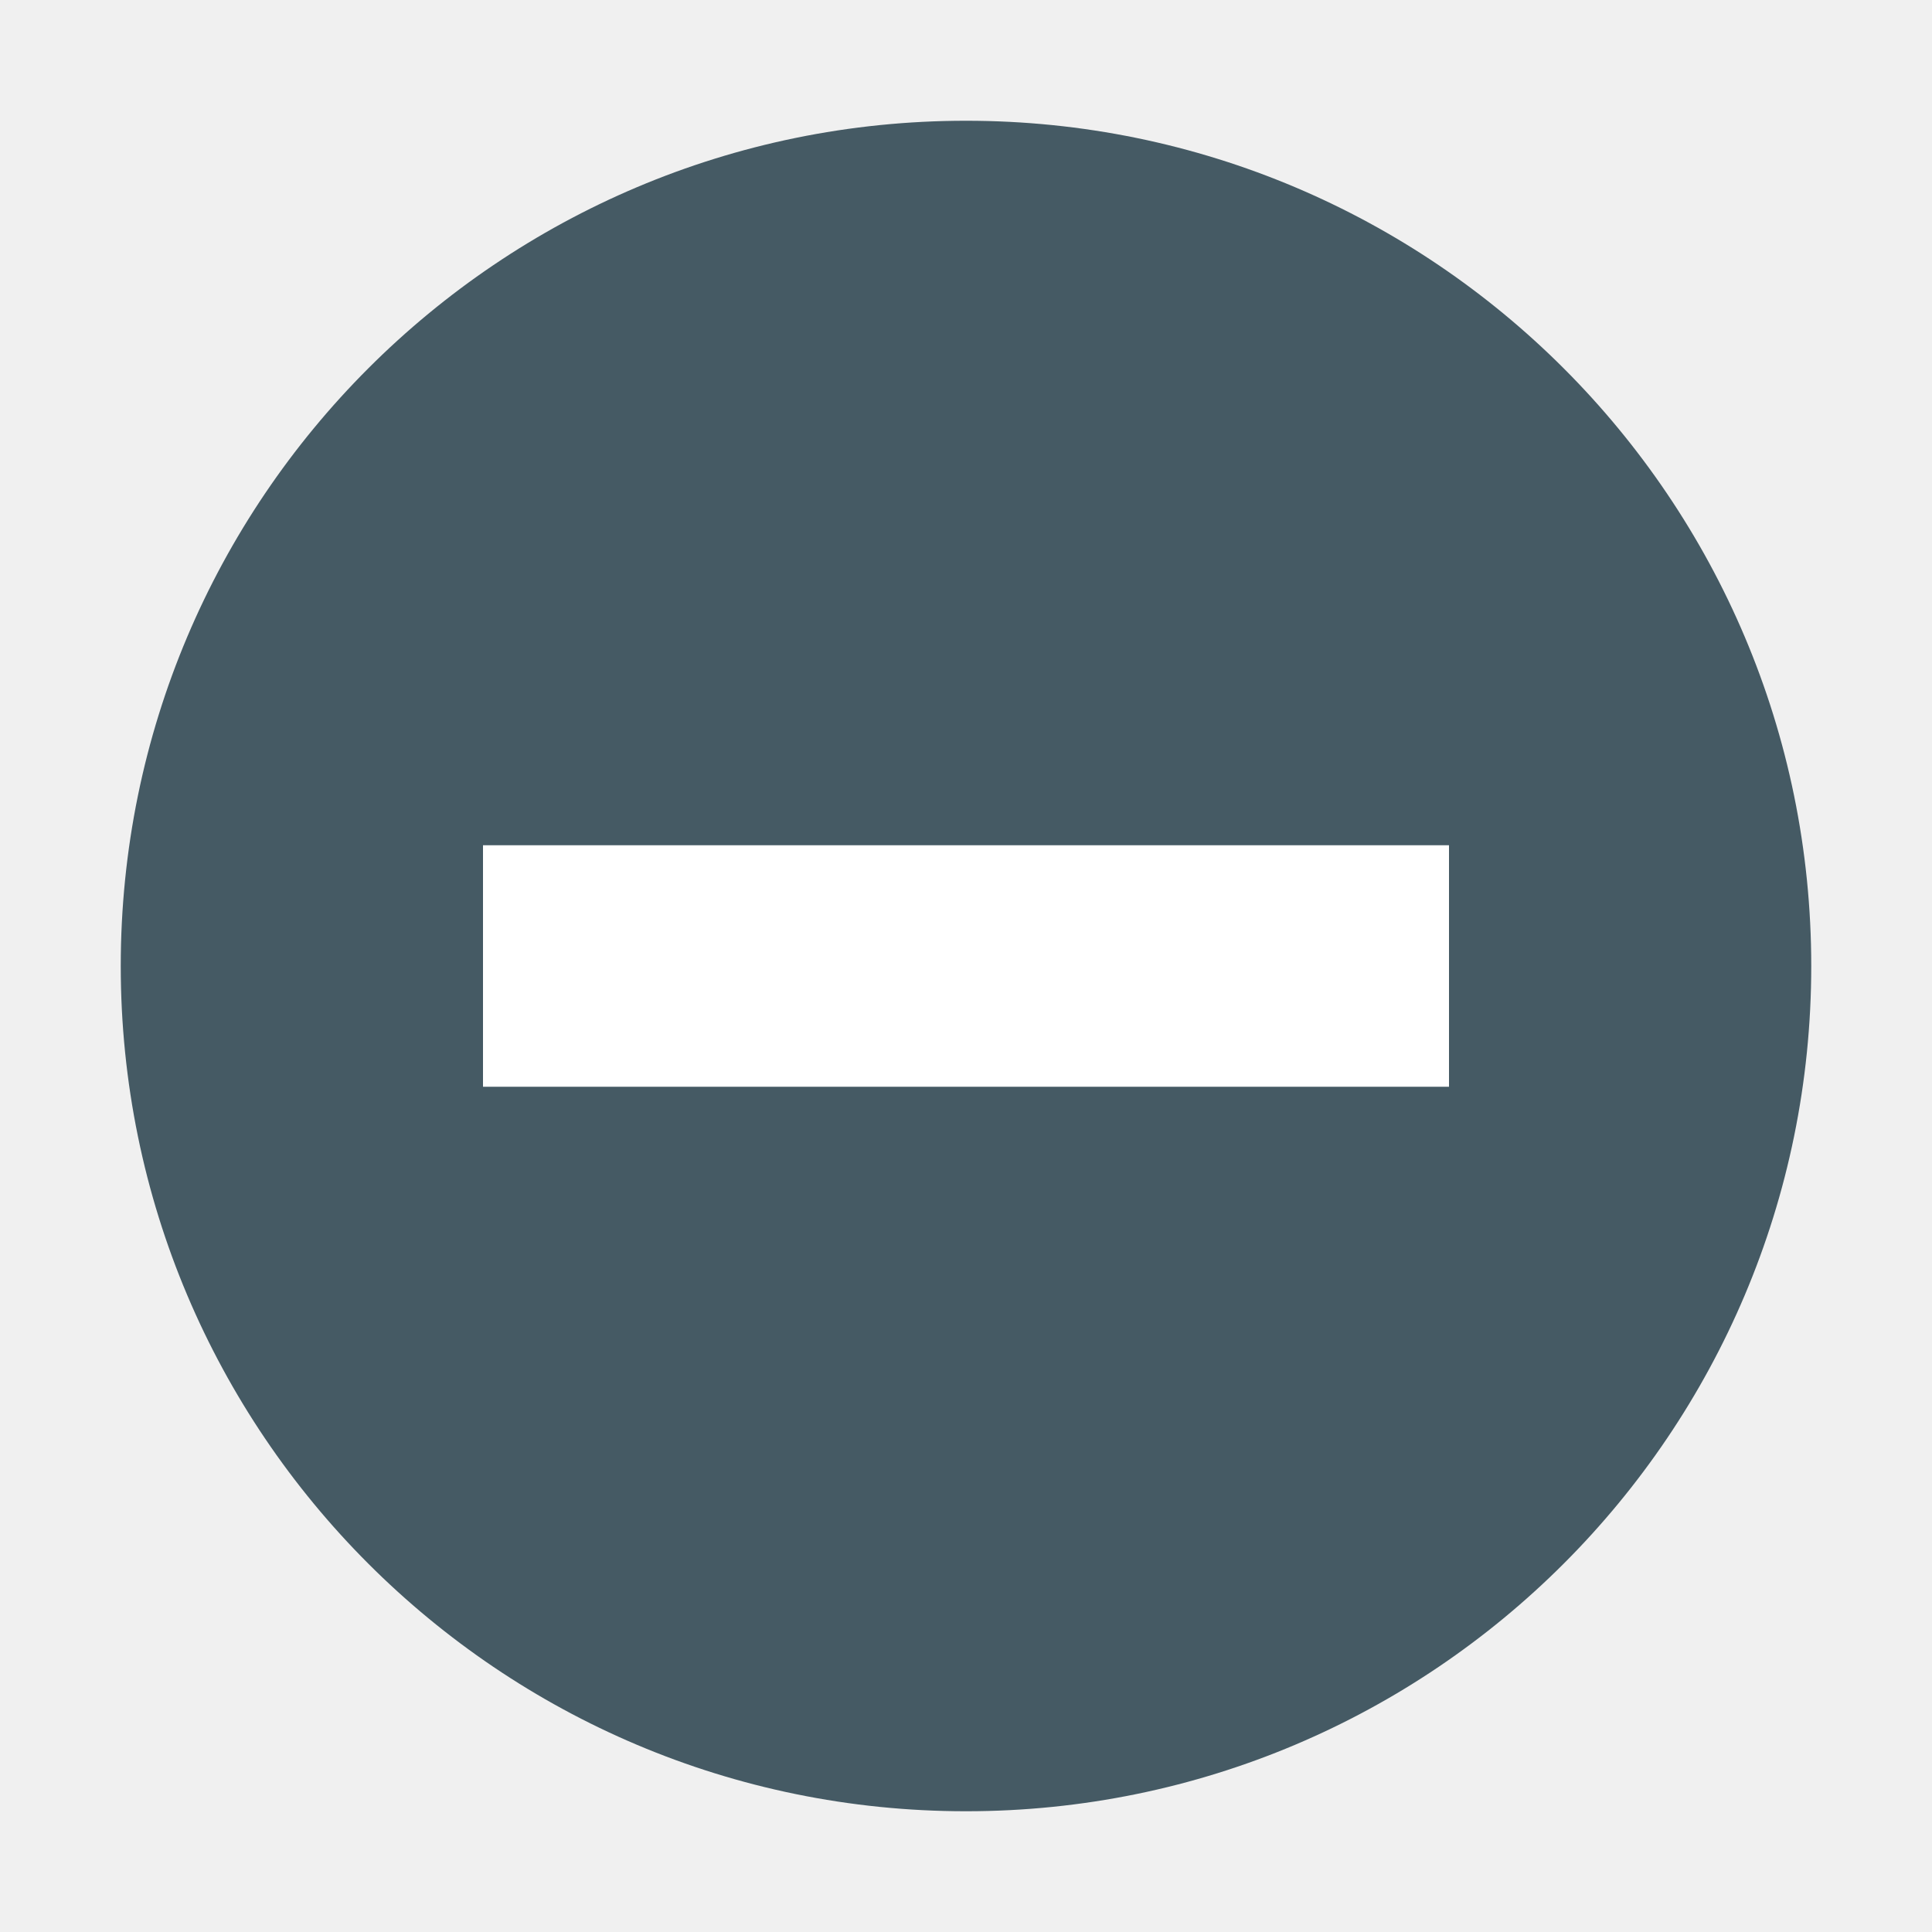
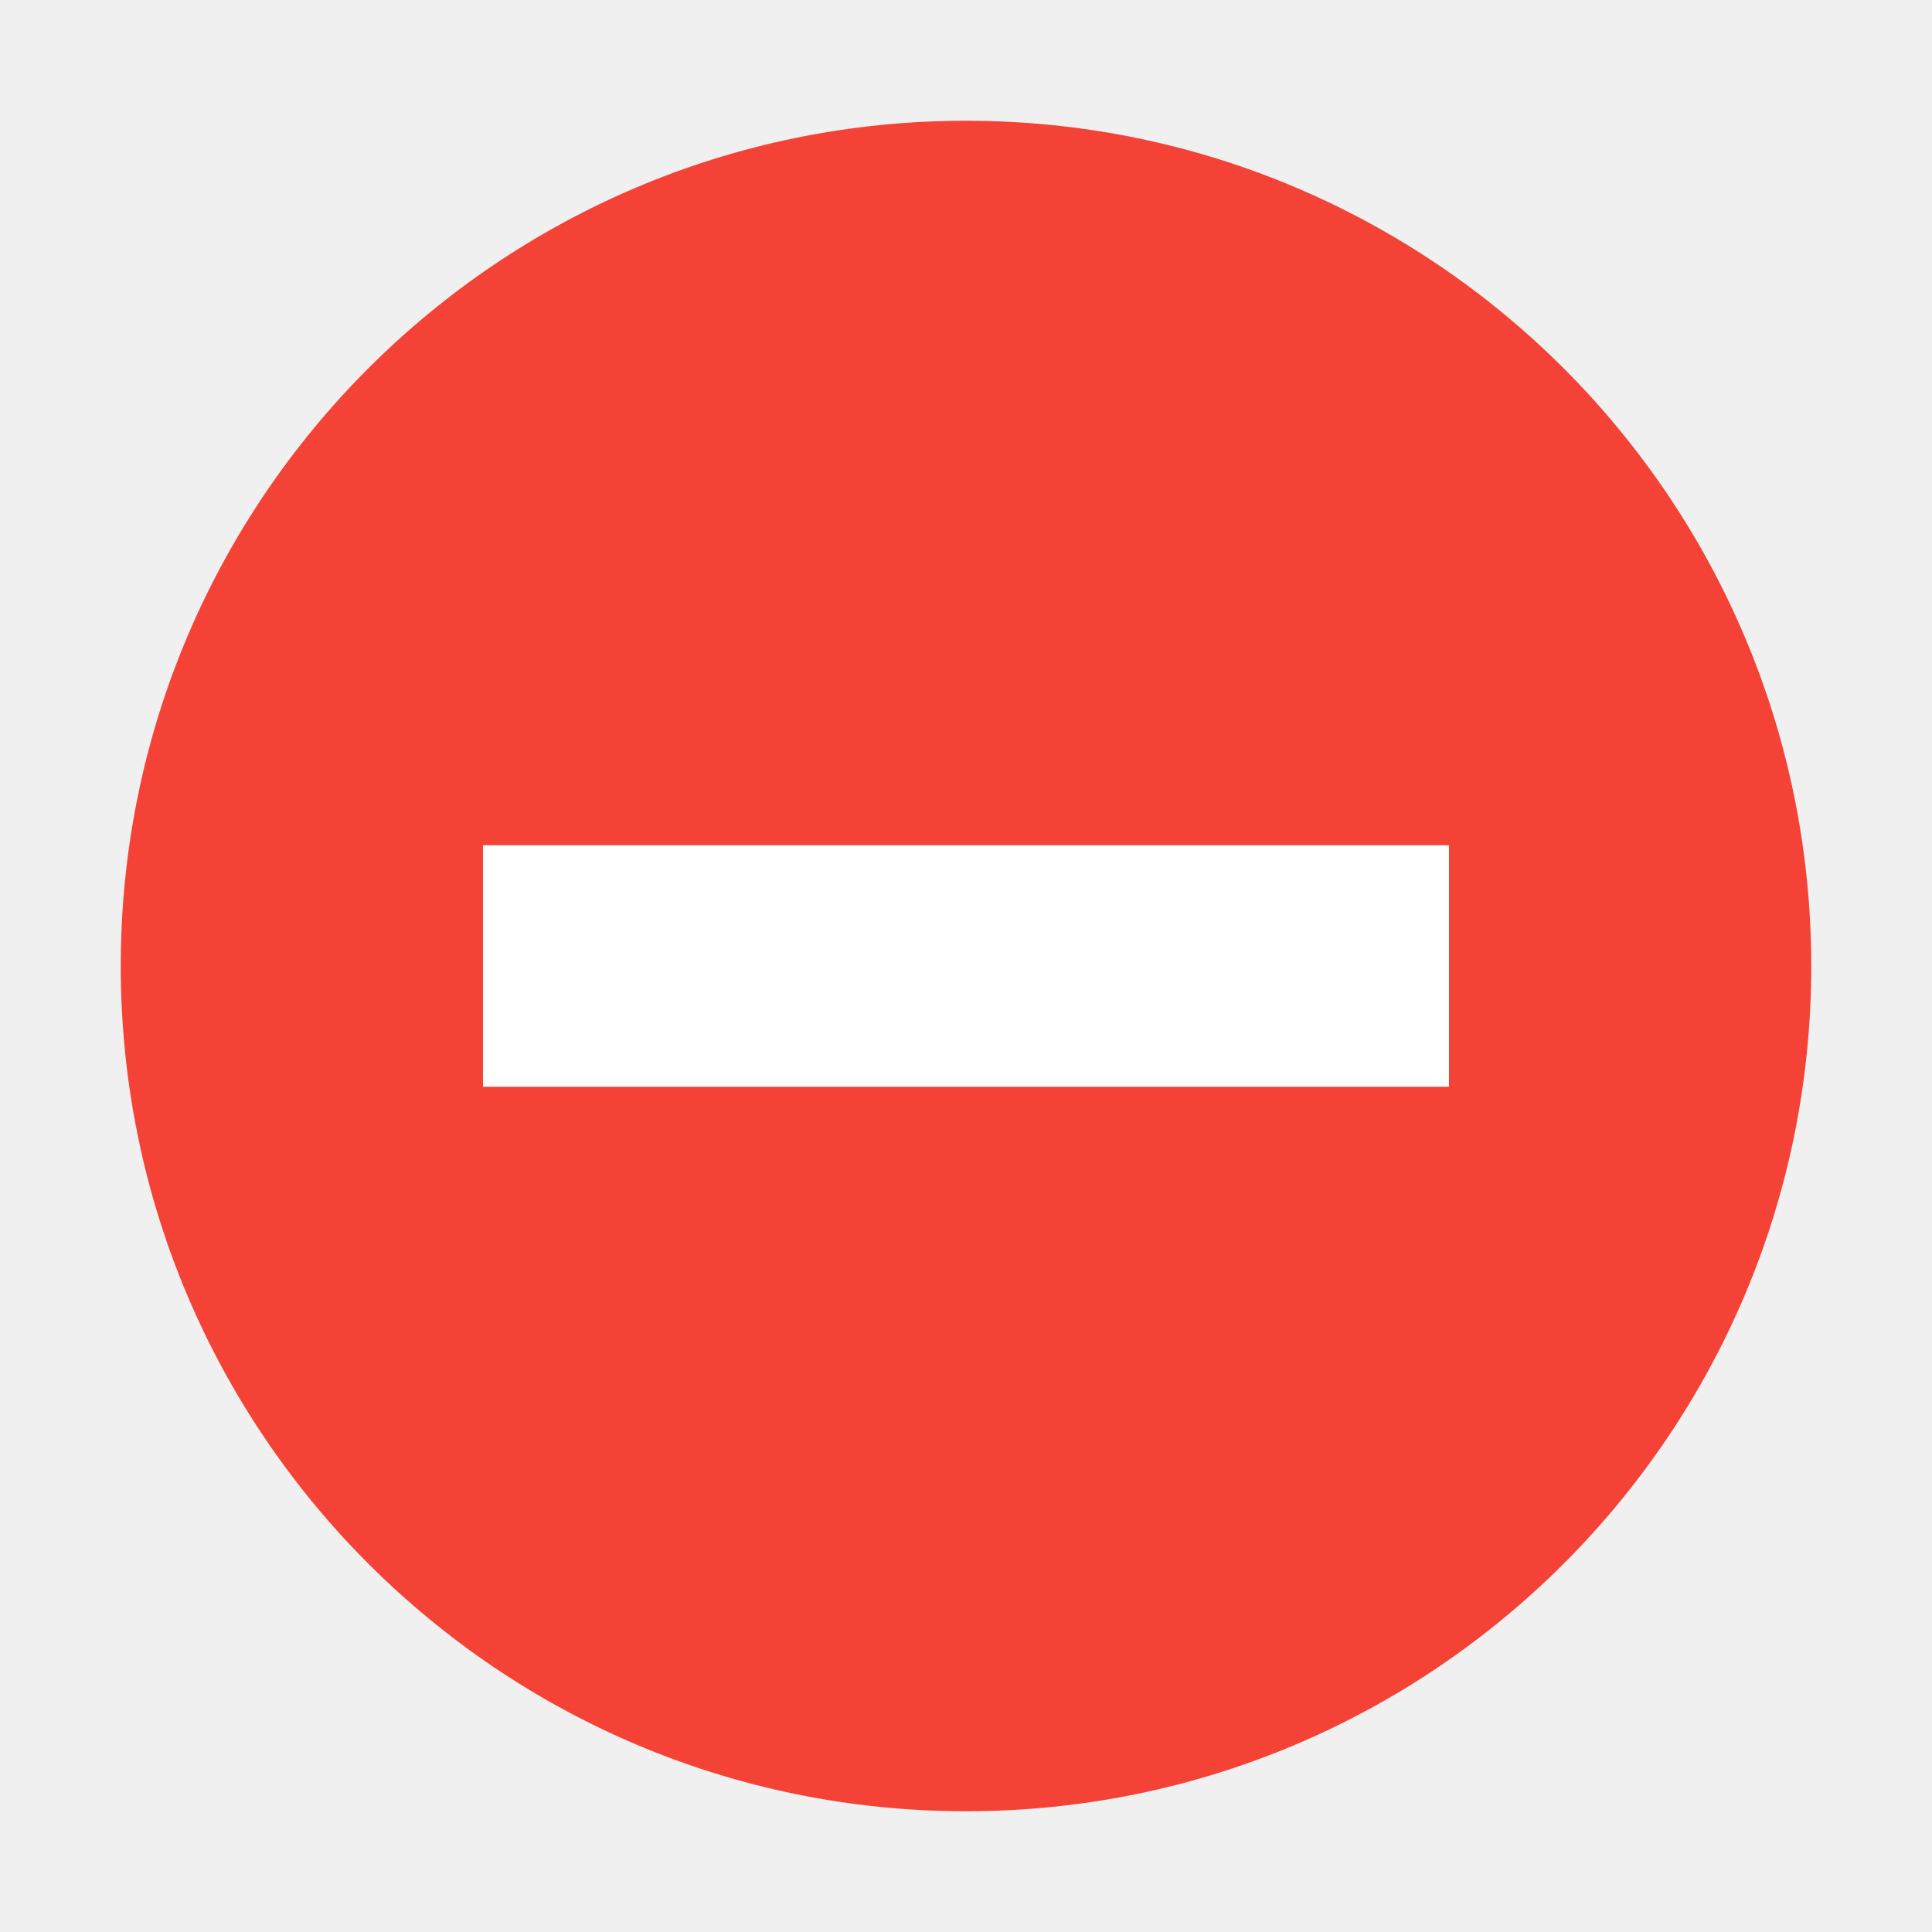
- <svg xmlns="http://www.w3.org/2000/svg" width="32" height="32" version="1.1">
-   <circle style="fill:#455a64" cx="16" cy="16" r="14" />
-   <rect style="fill:#ffffff" width="4" height="16" x="-18" y="8" transform="rotate(-90)" />
+ <svg xmlns="http://www.w3.org/2000/svg" width="32" height="32" version="1.1" id="svg6">
+   <defs id="defs10" />
+   <circle style="fill:#f44336" cx="16" cy="16" r="14" id="circle2" />
+   <rect style="fill:#ffffff" width="4" height="16" x="-18" y="8" transform="rotate(-90)" id="rect4" />
</svg>
